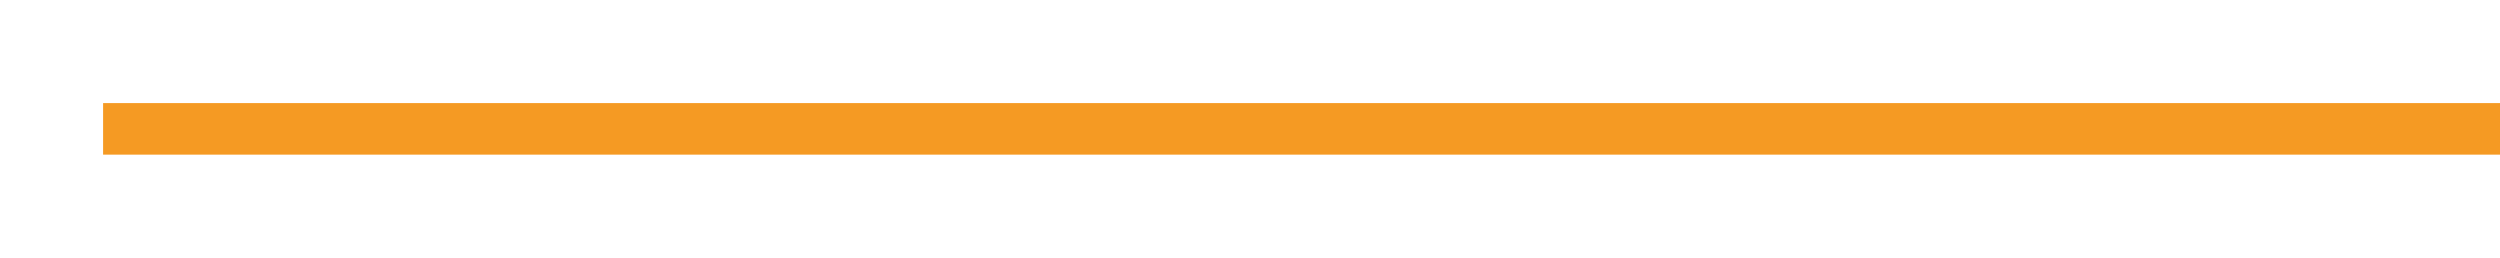
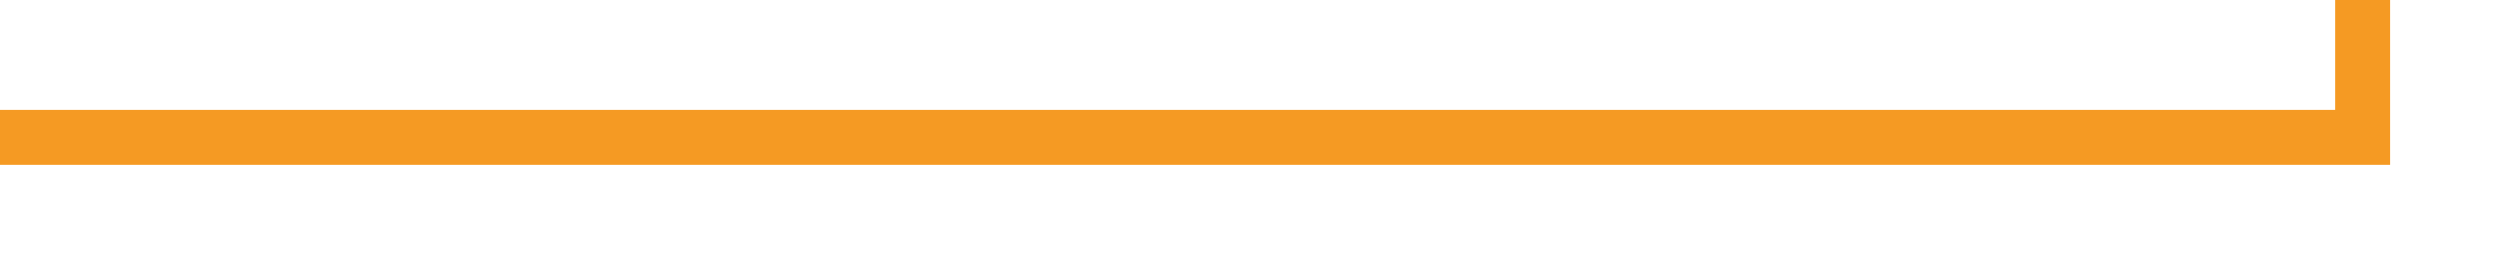
- <svg xmlns="http://www.w3.org/2000/svg" version="1.1" width="97px" height="10px" preserveAspectRatio="xMinYMid meet" viewBox="377 415  97 8">
-   <path d="M 475 419  L 382 419  L 382 418  " stroke-width="2" stroke="#f59a23" fill="none" />
+ <svg xmlns="http://www.w3.org/2000/svg" version="1.1" width="91px" height="10px" preserveAspectRatio="xMinYMid meet" viewBox="548 517 91 8">
+   <path d="M 548 521  L 634 521  L 634 444  " stroke-width="2" stroke-dasharray="0" stroke="rgba(245, 154, 35, 1)" fill="none" class="stroke" />
</svg>
